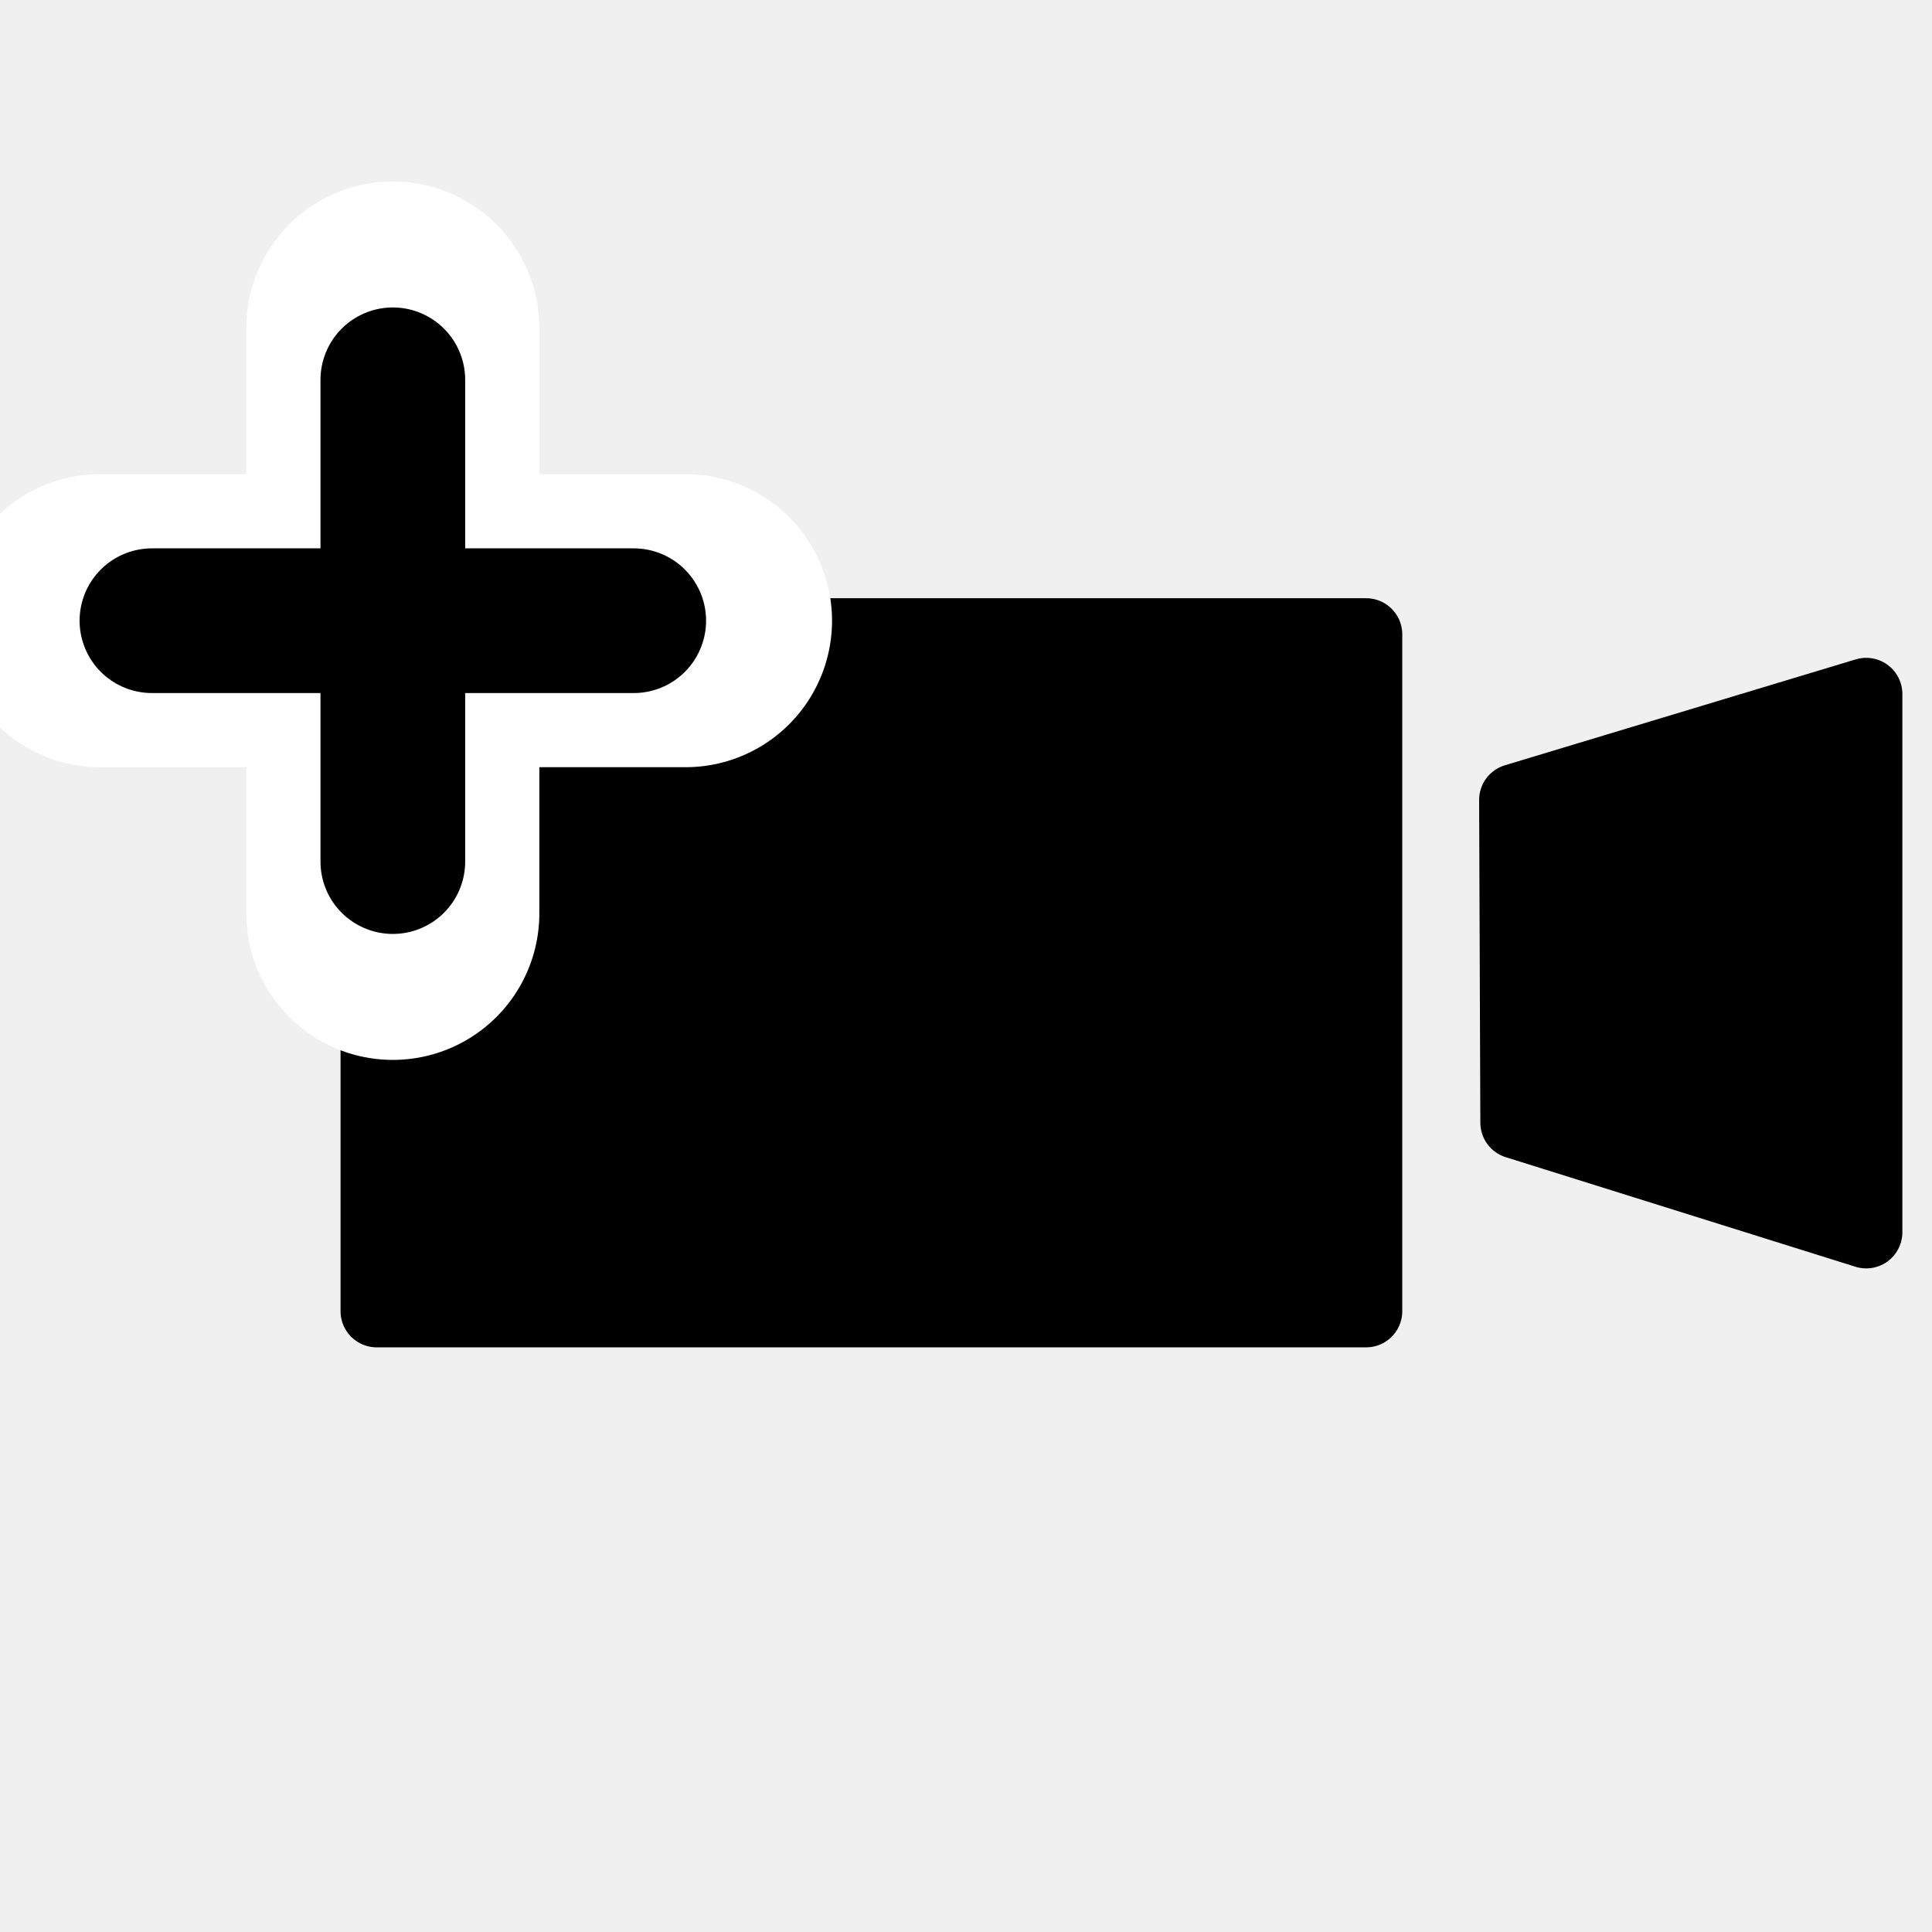
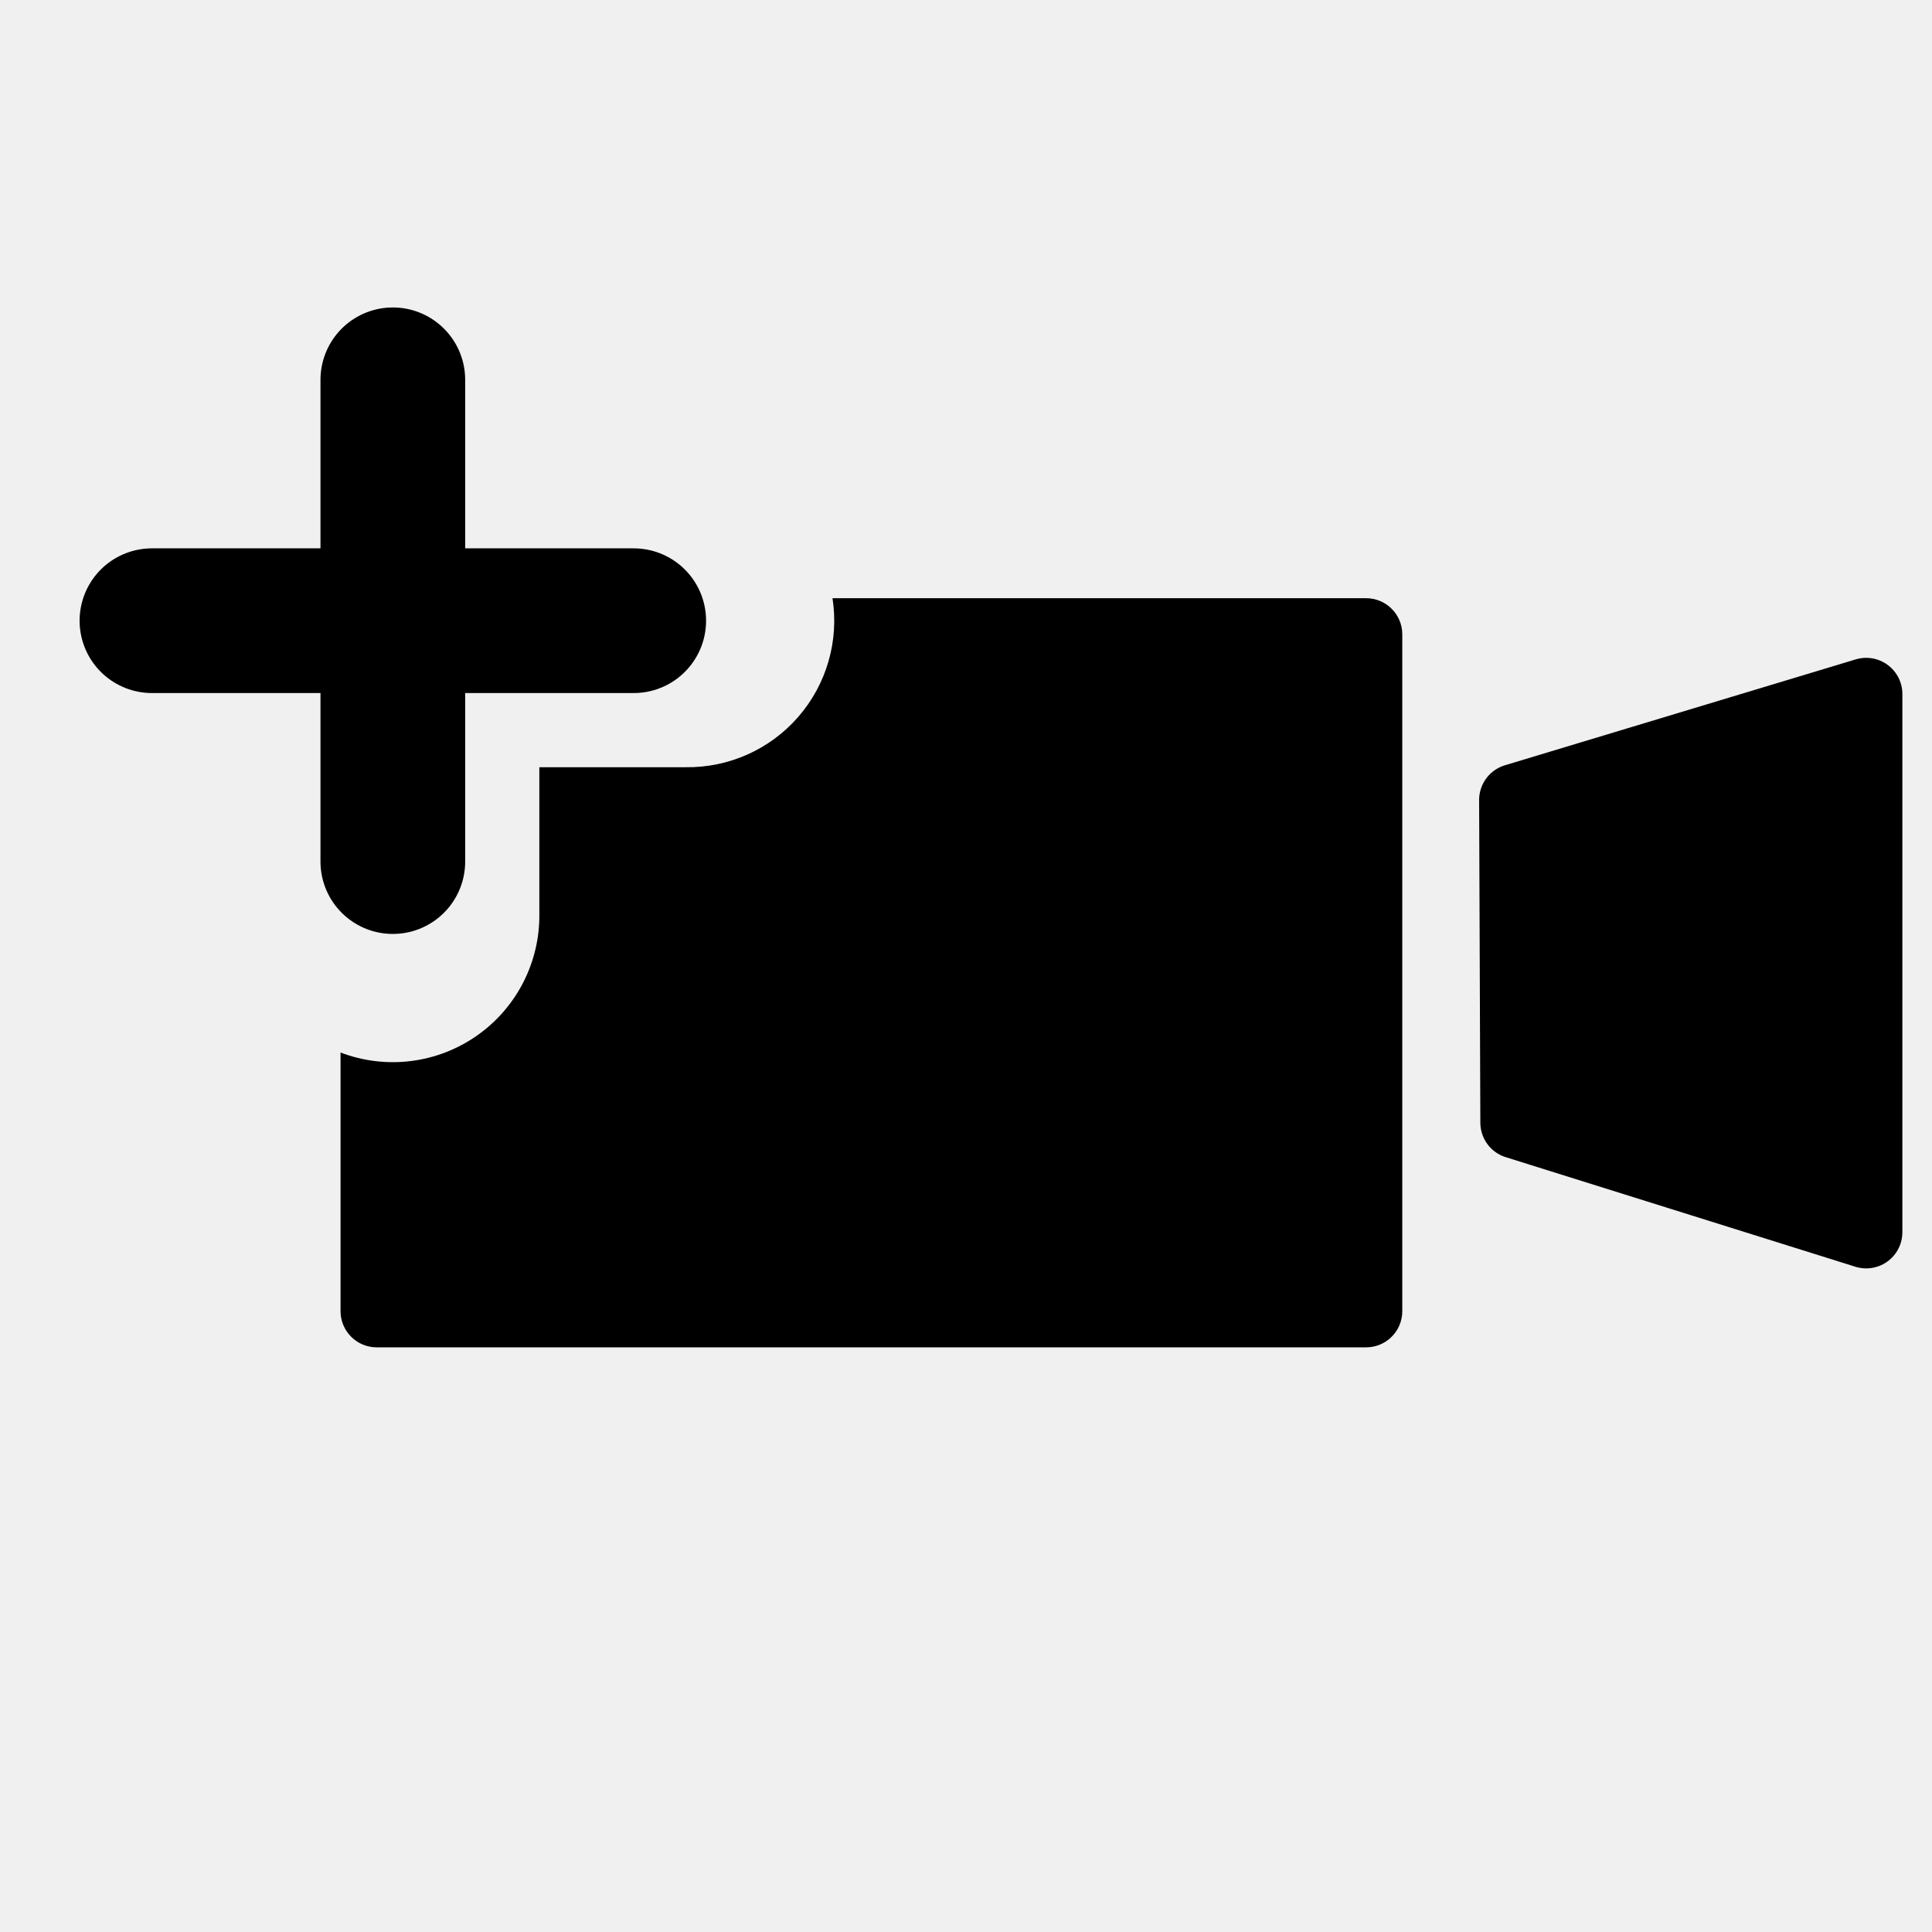
- <svg xmlns="http://www.w3.org/2000/svg" xmlns:ns1="http://www.openswatchbook.org/uri/2009/osb" xmlns:xlink="http://www.w3.org/1999/xlink" width="100mm" height="100mm" viewBox="0 0 100 100" version="1.1" id="svg1538">
+ <svg xmlns="http://www.w3.org/2000/svg" xmlns:ns1="http://www.openswatchbook.org/uri/2009/osb" width="100mm" height="100mm" viewBox="0 0 100 100" version="1.1" id="svg1538">
  <defs id="defs1532">
    <linearGradient id="linearGradient2154" ns1:paint="solid">
      <stop style="stop-color:#ffffff;stop-opacity:1;" offset="0" id="stop2152" />
    </linearGradient>
-     <linearGradient xlink:href="#linearGradient2154" id="linearGradient2156" x1="9.112" y1="279.995" x2="36.19" y2="279.995" gradientUnits="userSpaceOnUse" />
-     <linearGradient xlink:href="#linearGradient2154" id="linearGradient2158" gradientUnits="userSpaceOnUse" x1="9.112" y1="279.995" x2="36.19" y2="279.995" />
-     <linearGradient xlink:href="#linearGradient2154" id="linearGradient2160" gradientUnits="userSpaceOnUse" x1="9.112" y1="279.995" x2="36.19" y2="279.995" />
  </defs>
  <g id="layer1" transform="translate(0,-197)">
-     <rect style="fill:#000000;fill-opacity:1;stroke:#000000;stroke-width:3.745;stroke-linecap:round;stroke-linejoin:round;stroke-miterlimit:4;stroke-dasharray:none;stroke-dashoffset:0;stroke-opacity:1" id="rect2083" width="51.21" height="35.03" x="19.499" y="-264.866" transform="scale(1,-1)" />
+     <path style="color:#000000;font-style:normal;font-variant:normal;font-weight:normal;font-stretch:normal;font-size:medium;line-height:normal;font-family:sans-serif;font-variant-ligatures:normal;font-variant-position:normal;font-variant-caps:normal;font-variant-numeric:normal;font-variant-alternates:normal;font-feature-settings:normal;text-indent:0;text-align:start;text-decoration:none;text-decoration-line:none;text-decoration-style:solid;text-decoration-color:#000000;letter-spacing:normal;word-spacing:normal;text-transform:none;writing-mode:lr-tb;direction:ltr;text-orientation:mixed;dominant-baseline:auto;baseline-shift:baseline;text-anchor:start;white-space:normal;shape-padding:0;clip-rule:nonzero;display:inline;overflow:visible;visibility:visible;opacity:1;isolation:auto;mix-blend-mode:normal;color-interpolation:sRGB;color-interpolation-filters:linearRGB;solid-color:#000000;solid-opacity:1;vector-effect:none;fill:#000000;fill-opacity:1;fill-rule:nonzero;stroke:none;stroke-width:14.153;stroke-linecap:round;stroke-linejoin:round;stroke-miterlimit:4;stroke-dasharray:none;stroke-dashoffset:0;stroke-opacity:1;color-rendering:auto;image-rendering:auto;shape-rendering:auto;text-rendering:auto;enable-background:accumulate" d="M 162.861 117.025 A 28.664 28.664 0 0 1 134.107 150.088 L 105.51 150.088 L 105.51 178.686 A 28.664 28.664 0 0 1 66.621 205.902 L 66.621 256.498 C 66.62 260.405 69.786 263.575 73.693 263.578 L 267.246 263.578 C 271.156 263.579 274.327 260.408 274.326 256.498 L 274.326 124.104 C 274.327 120.193 271.156 117.024 267.246 117.025 L 162.861 117.025 z " id="rect2083" transform="matrix(0.2645833,0,0,0.2645833,0,197)" />
    <path style="fill:#000000;fill-opacity:1;stroke:#000000;stroke-width:3.745;stroke-linecap:butt;stroke-linejoin:round;stroke-miterlimit:4;stroke-dasharray:none;stroke-opacity:1" d="m 78.495,255.108 18.099,5.671 v -27.857 l -18.162,5.482 z" id="path2085" />
-     <g id="g2106-1" transform="matrix(0,1.516651,1.516651,0,-404.3218,194.7735)" style="fill:#ffffff;fill-opacity:1;stroke:url(#linearGradient2156);stroke-width:10;stroke-miterlimit:4;stroke-dasharray:none;stroke-opacity:1">
-       <path id="path2087-7" d="m 22.651,270.006 v 19.978" style="fill:#ffffff;fill-opacity:1;stroke:url(#linearGradient2158);stroke-width:10;stroke-linecap:round;stroke-linejoin:miter;stroke-miterlimit:4;stroke-dasharray:none;stroke-opacity:1" />
-       <path id="path2087-5-0" d="M 32.64,279.995 H 12.662" style="fill:#ffffff;fill-opacity:1;stroke:url(#linearGradient2160);stroke-width:10;stroke-linecap:round;stroke-linejoin:miter;stroke-miterlimit:4;stroke-dasharray:none;stroke-opacity:1" />
-     </g>
    <g id="g2106" transform="matrix(0,1.248235,1.248235,0,-329.1667,200.8534)" style="fill:#000000;fill-opacity:1">
      <path id="path2087" d="m 22.651,270.006 v 19.978" style="fill:#000000;fill-opacity:1;stroke:#000000;stroke-width:6;stroke-linecap:round;stroke-linejoin:miter;stroke-miterlimit:4;stroke-dasharray:none;stroke-opacity:1" />
      <path id="path2087-5" d="M 32.64,279.995 H 12.662" style="fill:#000000;fill-opacity:1;stroke:#000000;stroke-width:6;stroke-linecap:round;stroke-linejoin:miter;stroke-miterlimit:4;stroke-dasharray:none;stroke-opacity:1" />
    </g>
  </g>
</svg>
